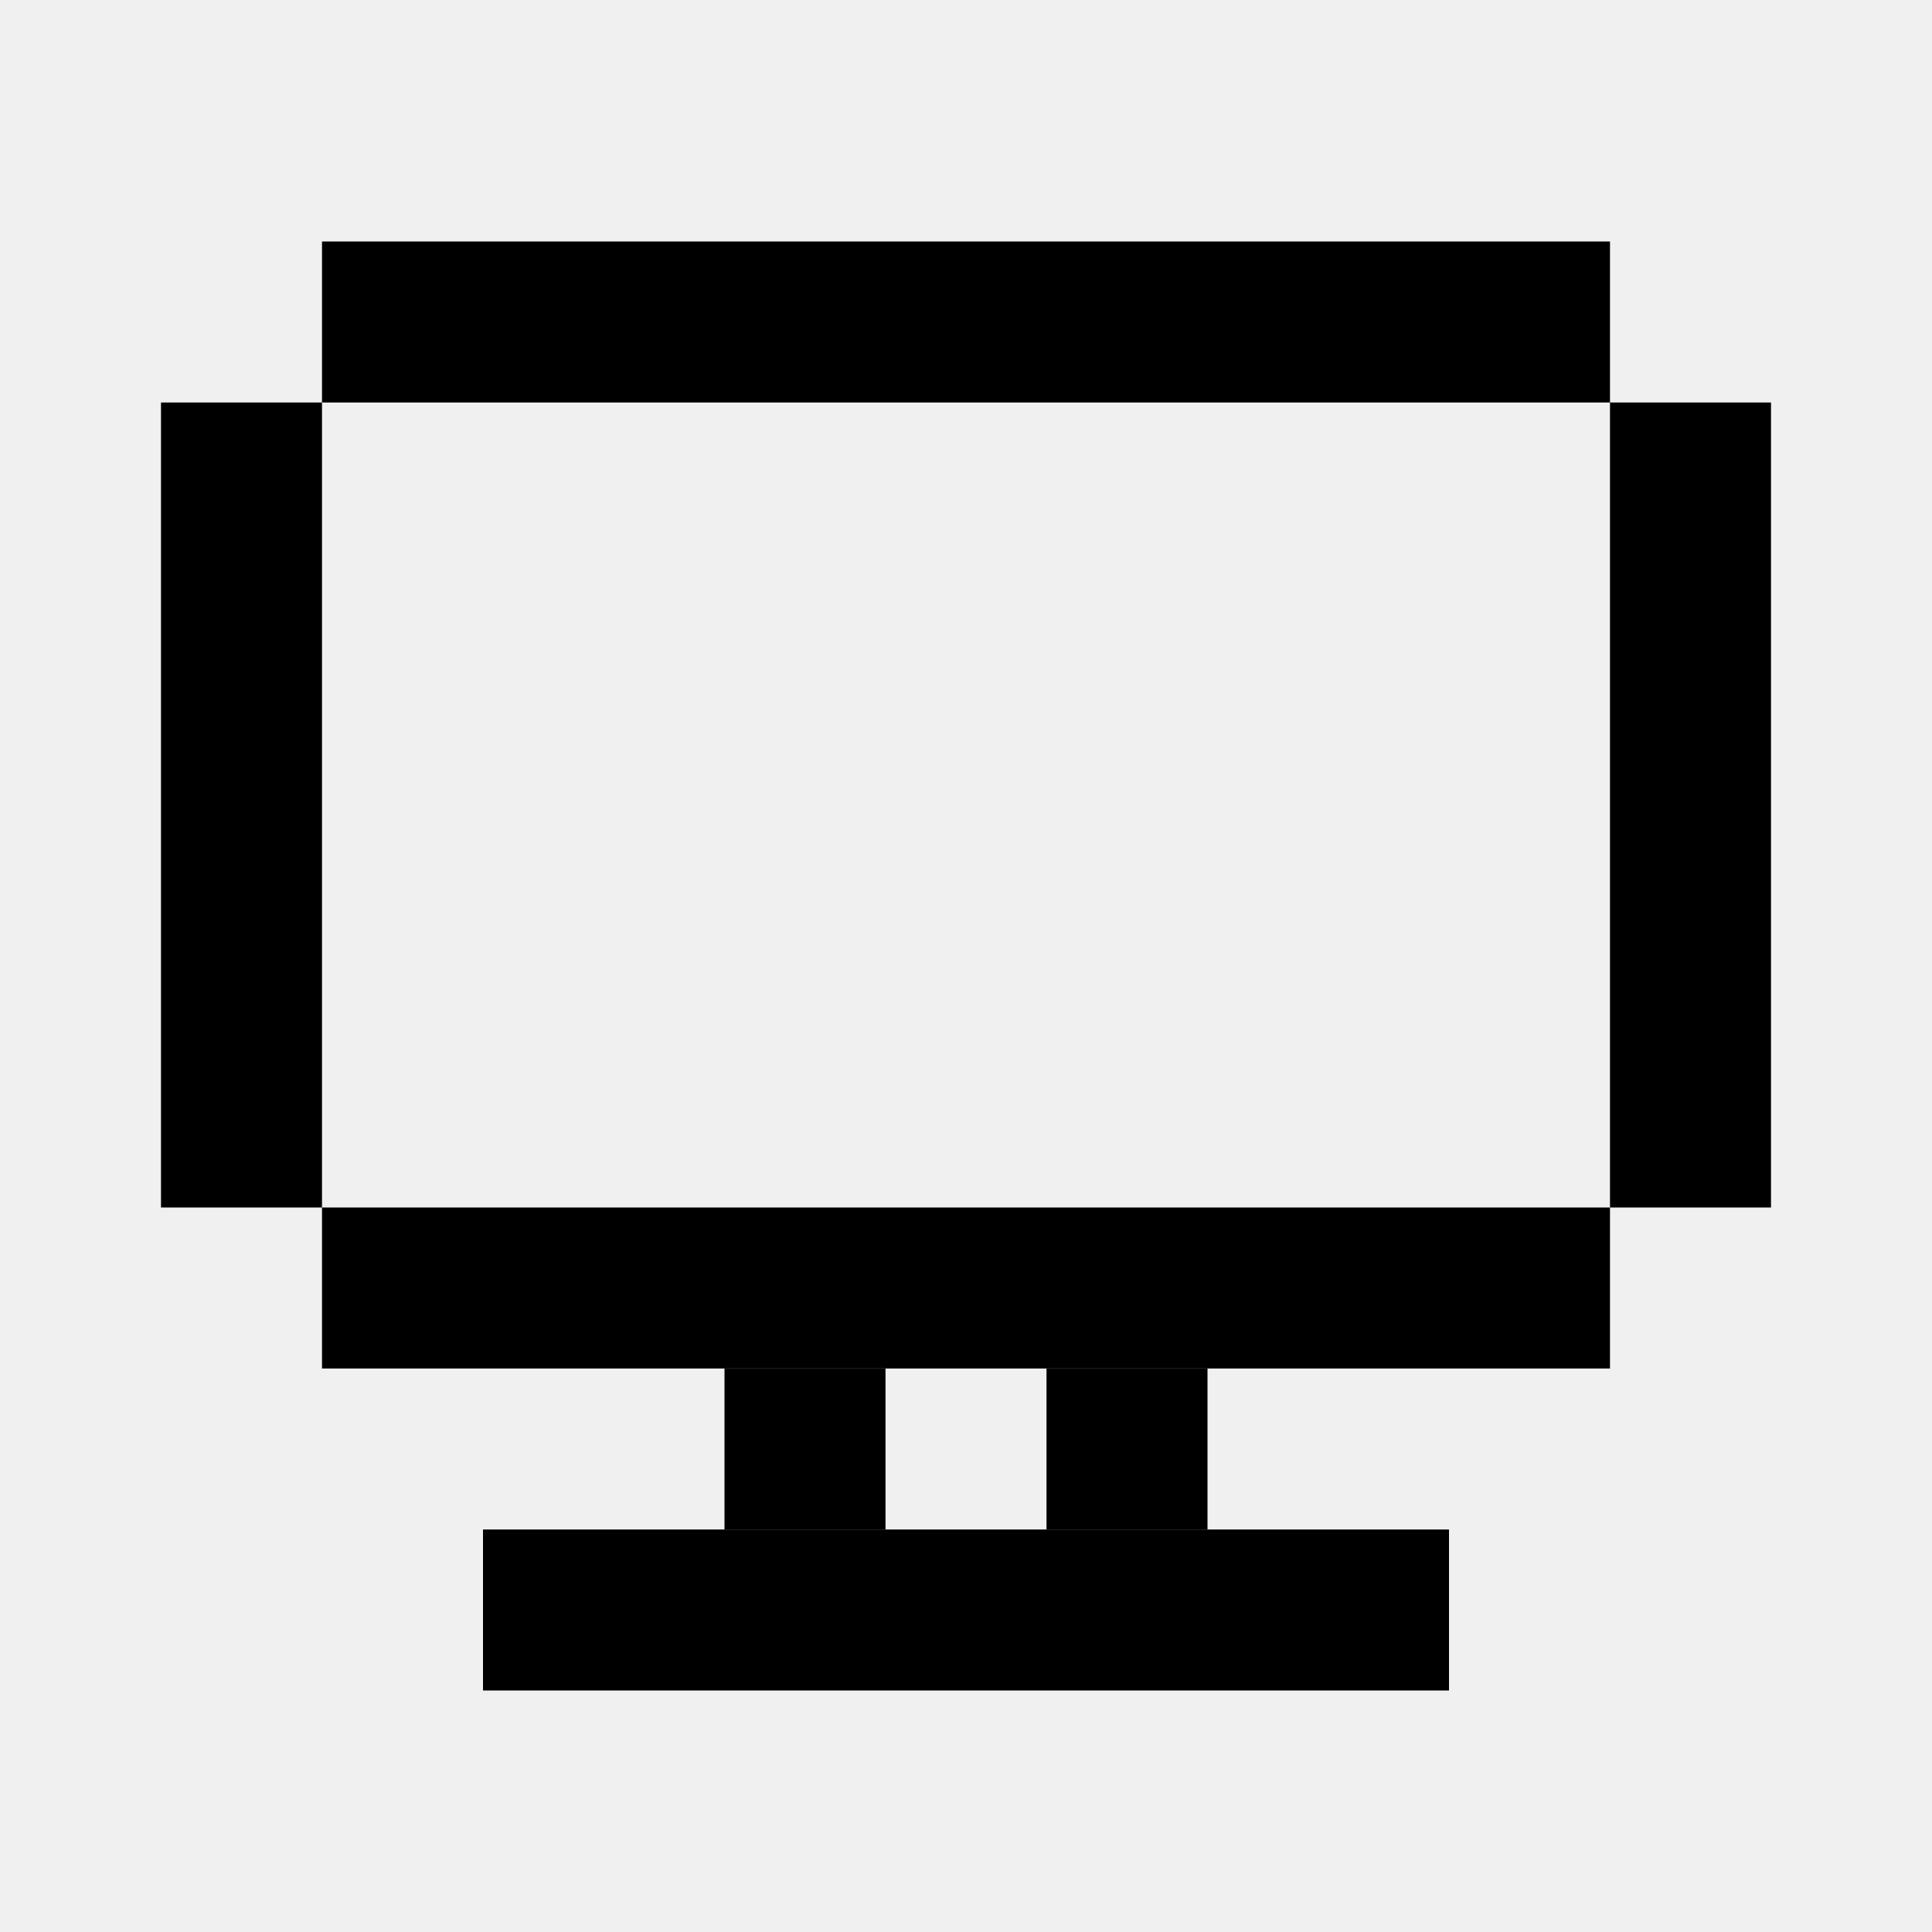
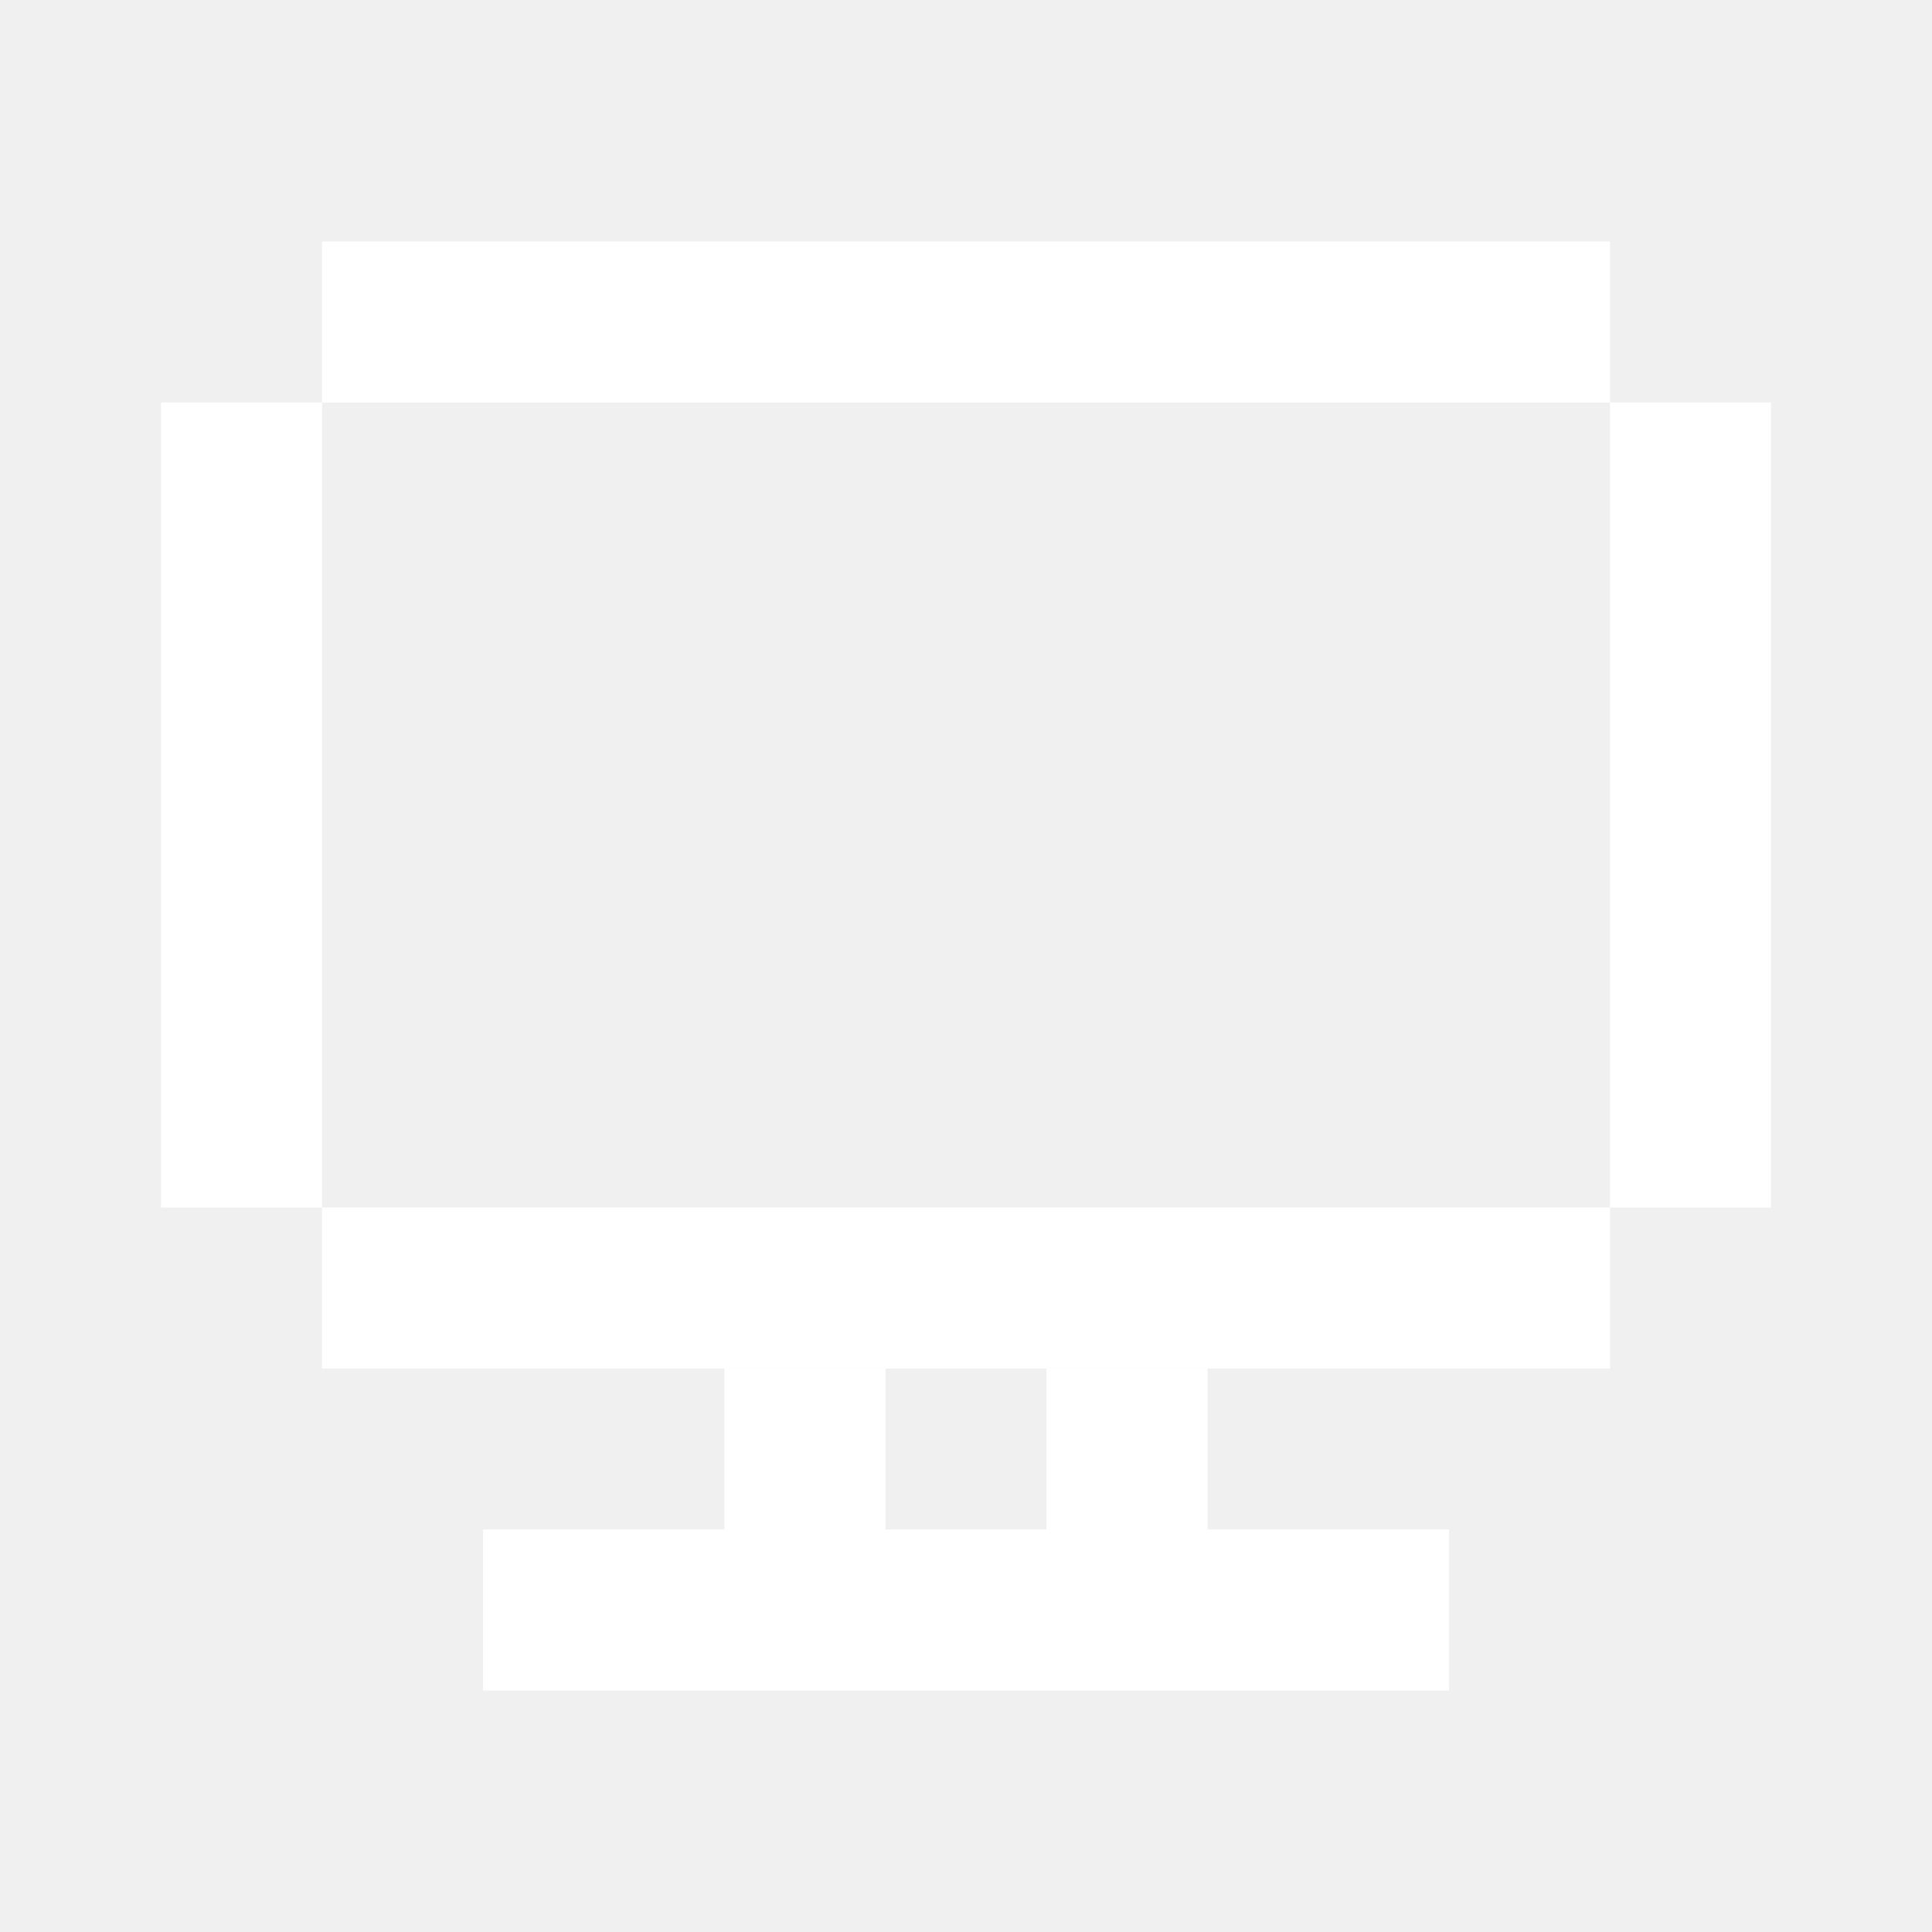
<svg xmlns="http://www.w3.org/2000/svg" width="24" height="24" viewBox="0 0 24 24" fill="none">
-   <rect x="4" y="3" width="16" height="2" fill="black" />
-   <rect x="2" y="5" width="2" height="10" fill="black" />
-   <rect x="4" y="15" width="16" height="2" fill="black" />
-   <rect x="20" y="5" width="2" height="10" fill="black" />
-   <rect x="6" y="19" width="12" height="2" fill="black" />
-   <rect x="9" y="17" width="2" height="2" fill="black" />
-   <rect x="13" y="17" width="2" height="2" fill="black" />
+   <rect x="4" y="3" width="16" height="2" fill="white" />
+   <rect x="2" y="5" width="2" height="10" fill="white" />
+   <rect x="4" y="15" width="16" height="2" fill="white" />
+   <rect x="20" y="5" width="2" height="10" fill="white" />
+   <rect x="6" y="19" width="12" height="2" fill="white" />
+   <rect x="9" y="17" width="2" height="2" fill="white" />
+   <rect x="13" y="17" width="2" height="2" fill="white" />
</svg>
